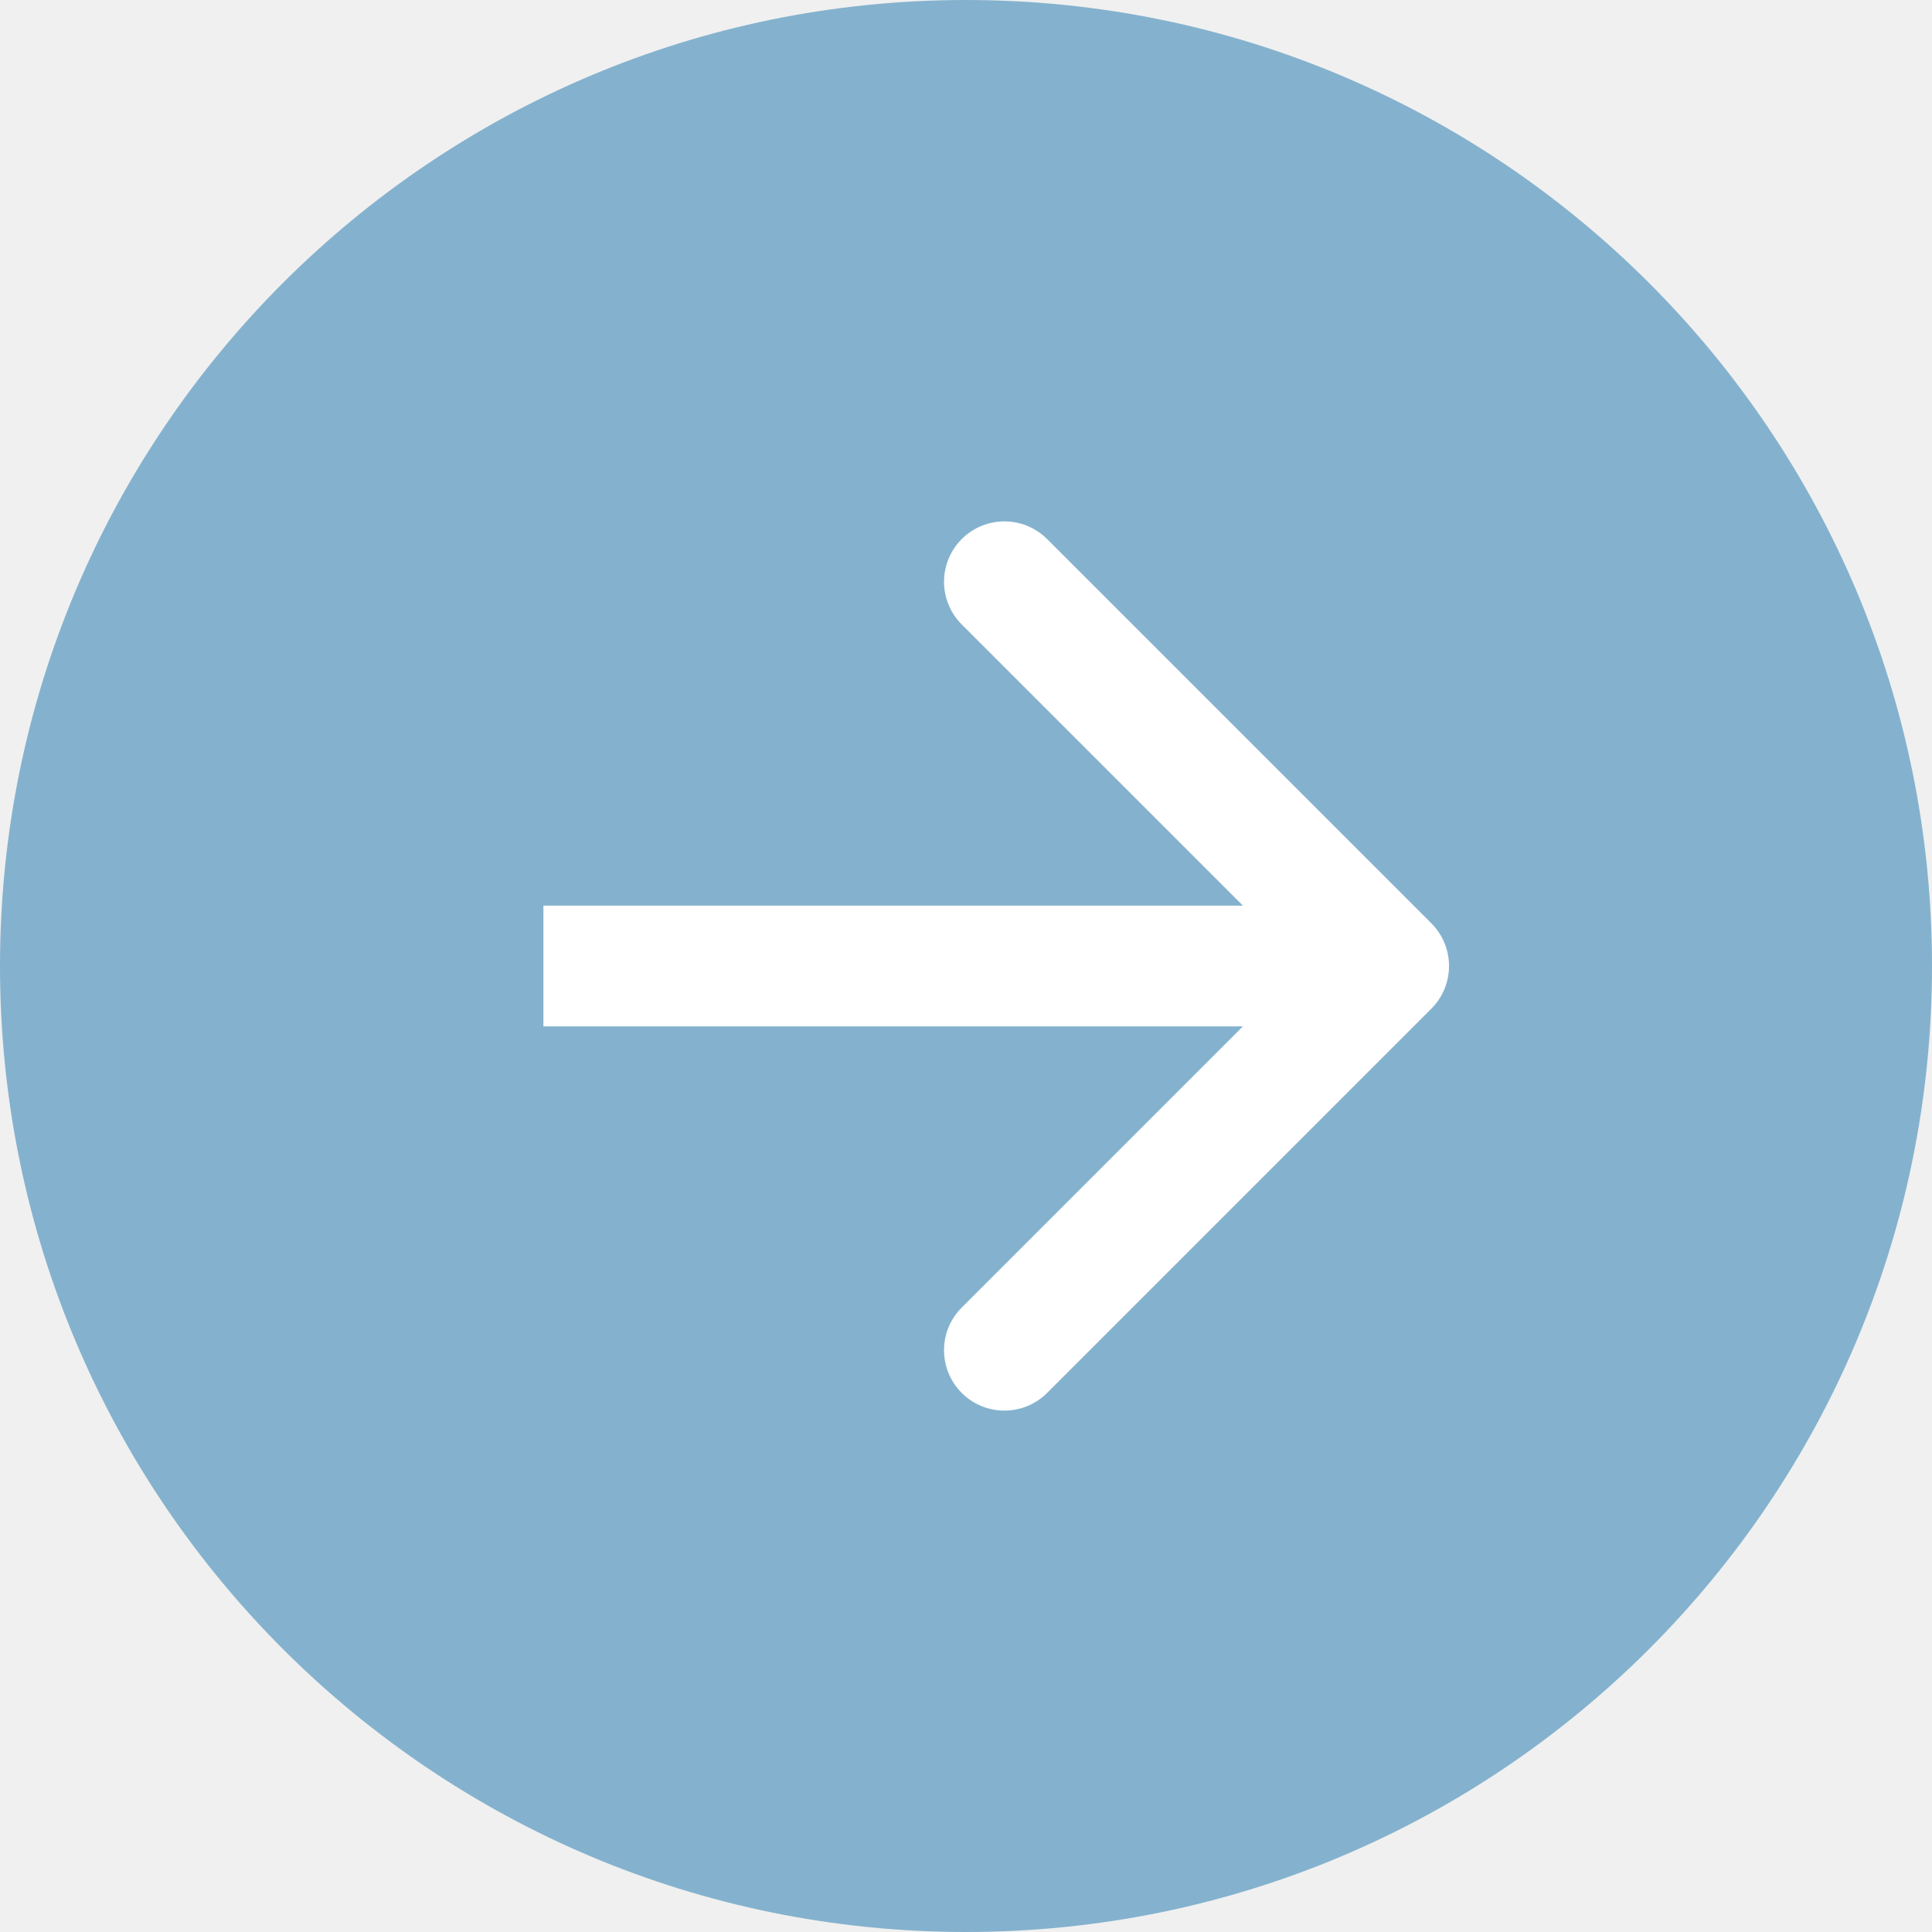
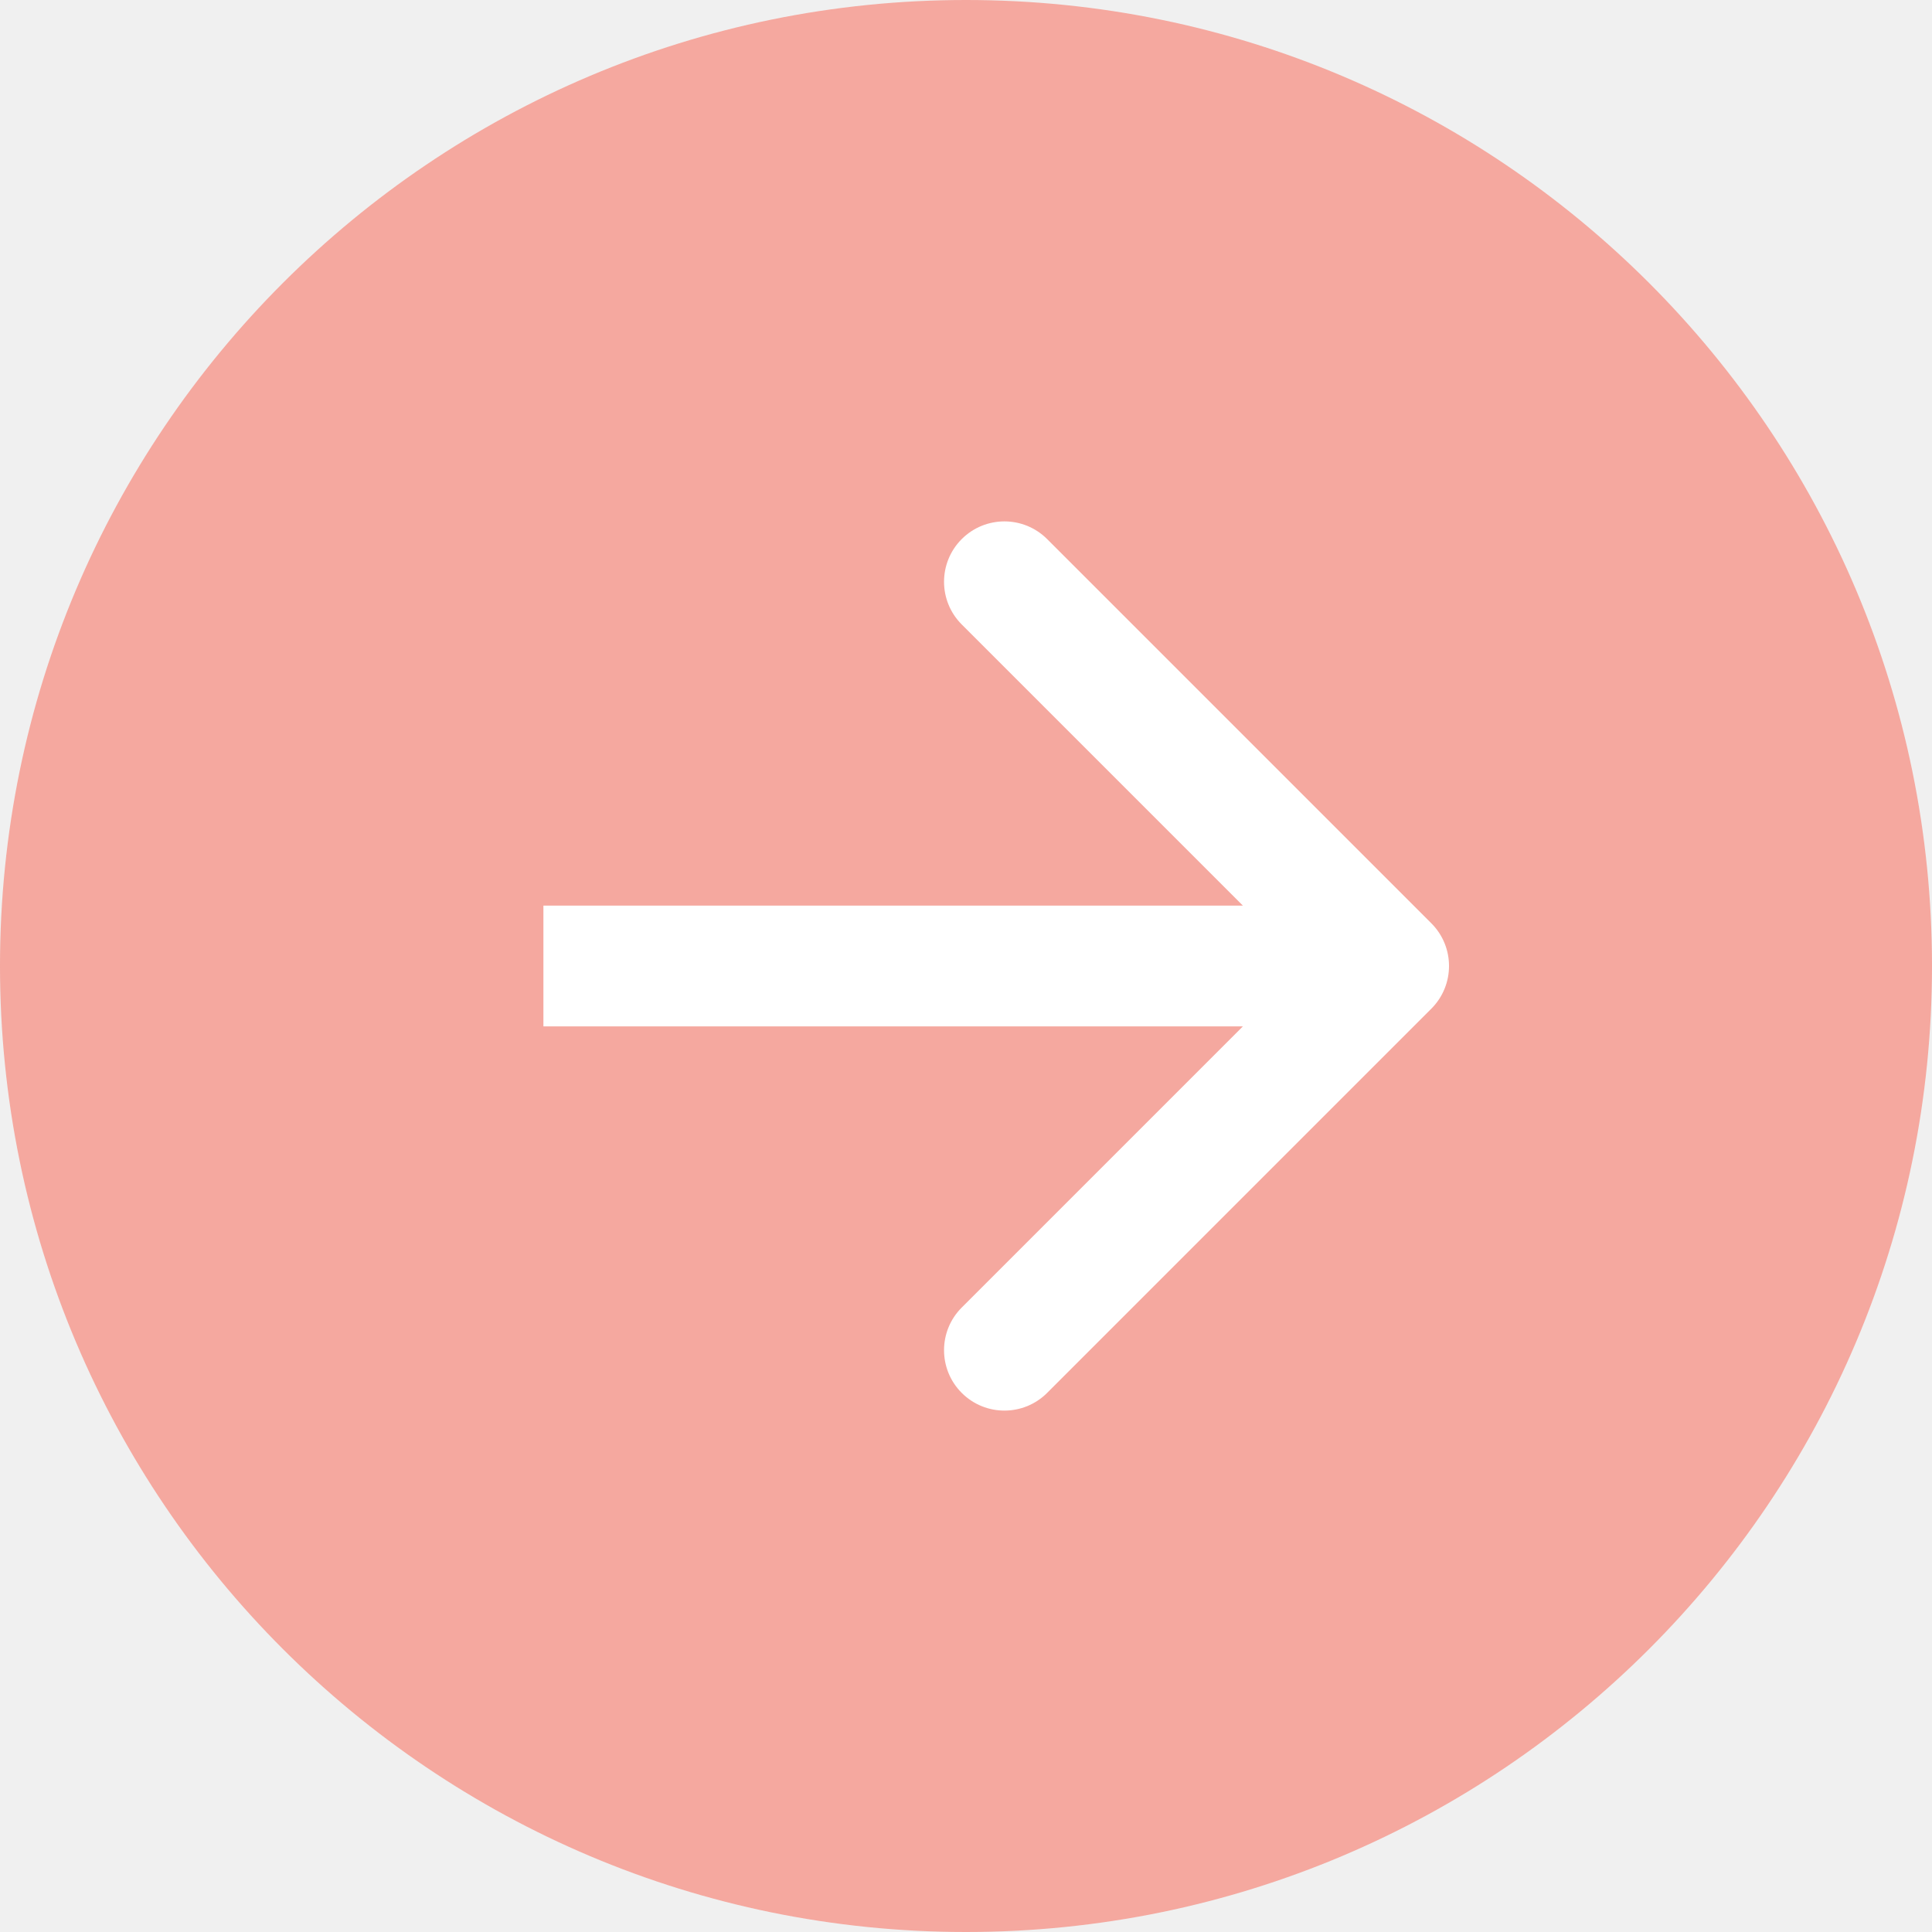
<svg xmlns="http://www.w3.org/2000/svg" width="100%" height="100%" viewBox="0 0 86 86" fill="none">
-   <path d="M43 86C66.748 86 86 66.748 86 43C86 19.252 66.748 0 43 0C19.252 0 0 19.252 0 43C0 66.748 19.252 86 43 86Z" fill="#1874AD" fill-opacity="0.5" />
+   <path d="M43 86C66.748 86 86 66.748 86 43C86 19.252 66.748 0 43 0C19.252 0 0 19.252 0 43C0 66.748 19.252 86 43 86Z" fill="#FB604E" fill-opacity="0.5" />
  <path d="M63.714 44.9C64.763 43.85 64.763 42.149 63.714 41.099L46.611 23.996C45.561 22.947 43.86 22.947 42.81 23.996C41.76 25.046 41.76 26.747 42.81 27.797L58.013 43L42.81 58.203C41.76 59.252 41.76 60.953 42.81 62.003C43.86 63.053 45.561 63.053 46.611 62.003L63.714 44.9ZM24.189 45.687H61.813V40.312H24.189V45.687Z" fill="white" />
</svg>
